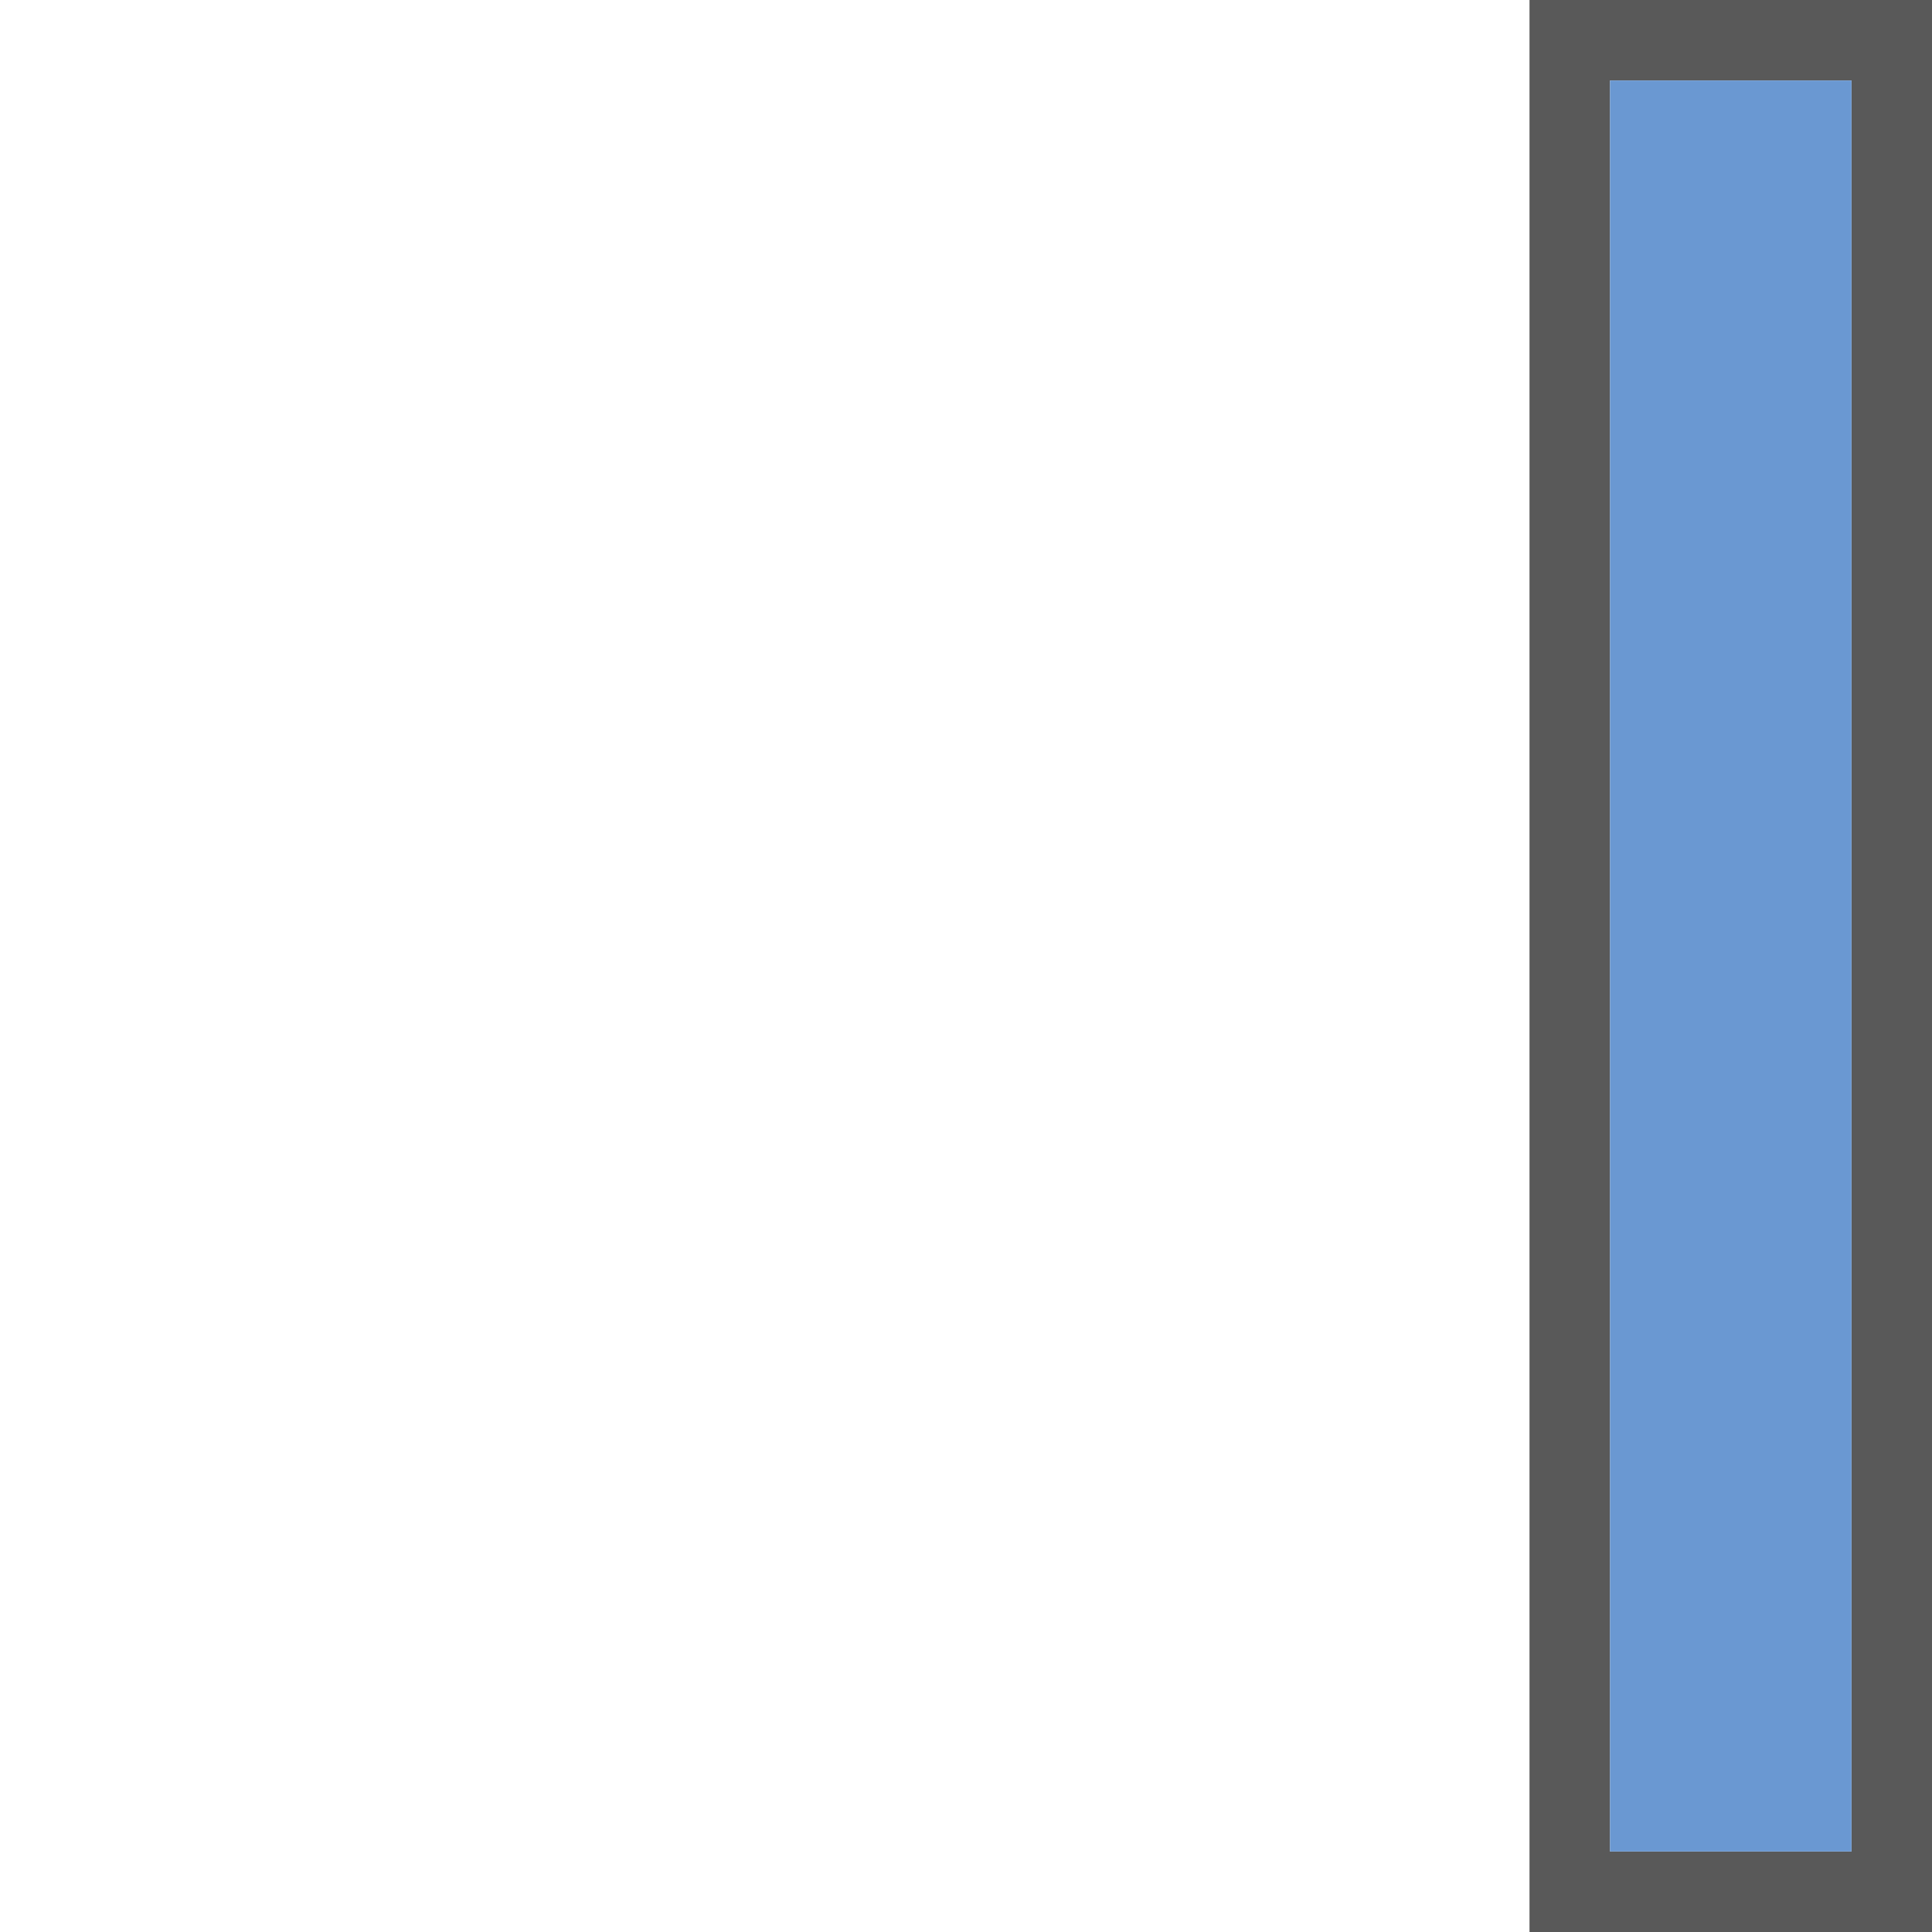
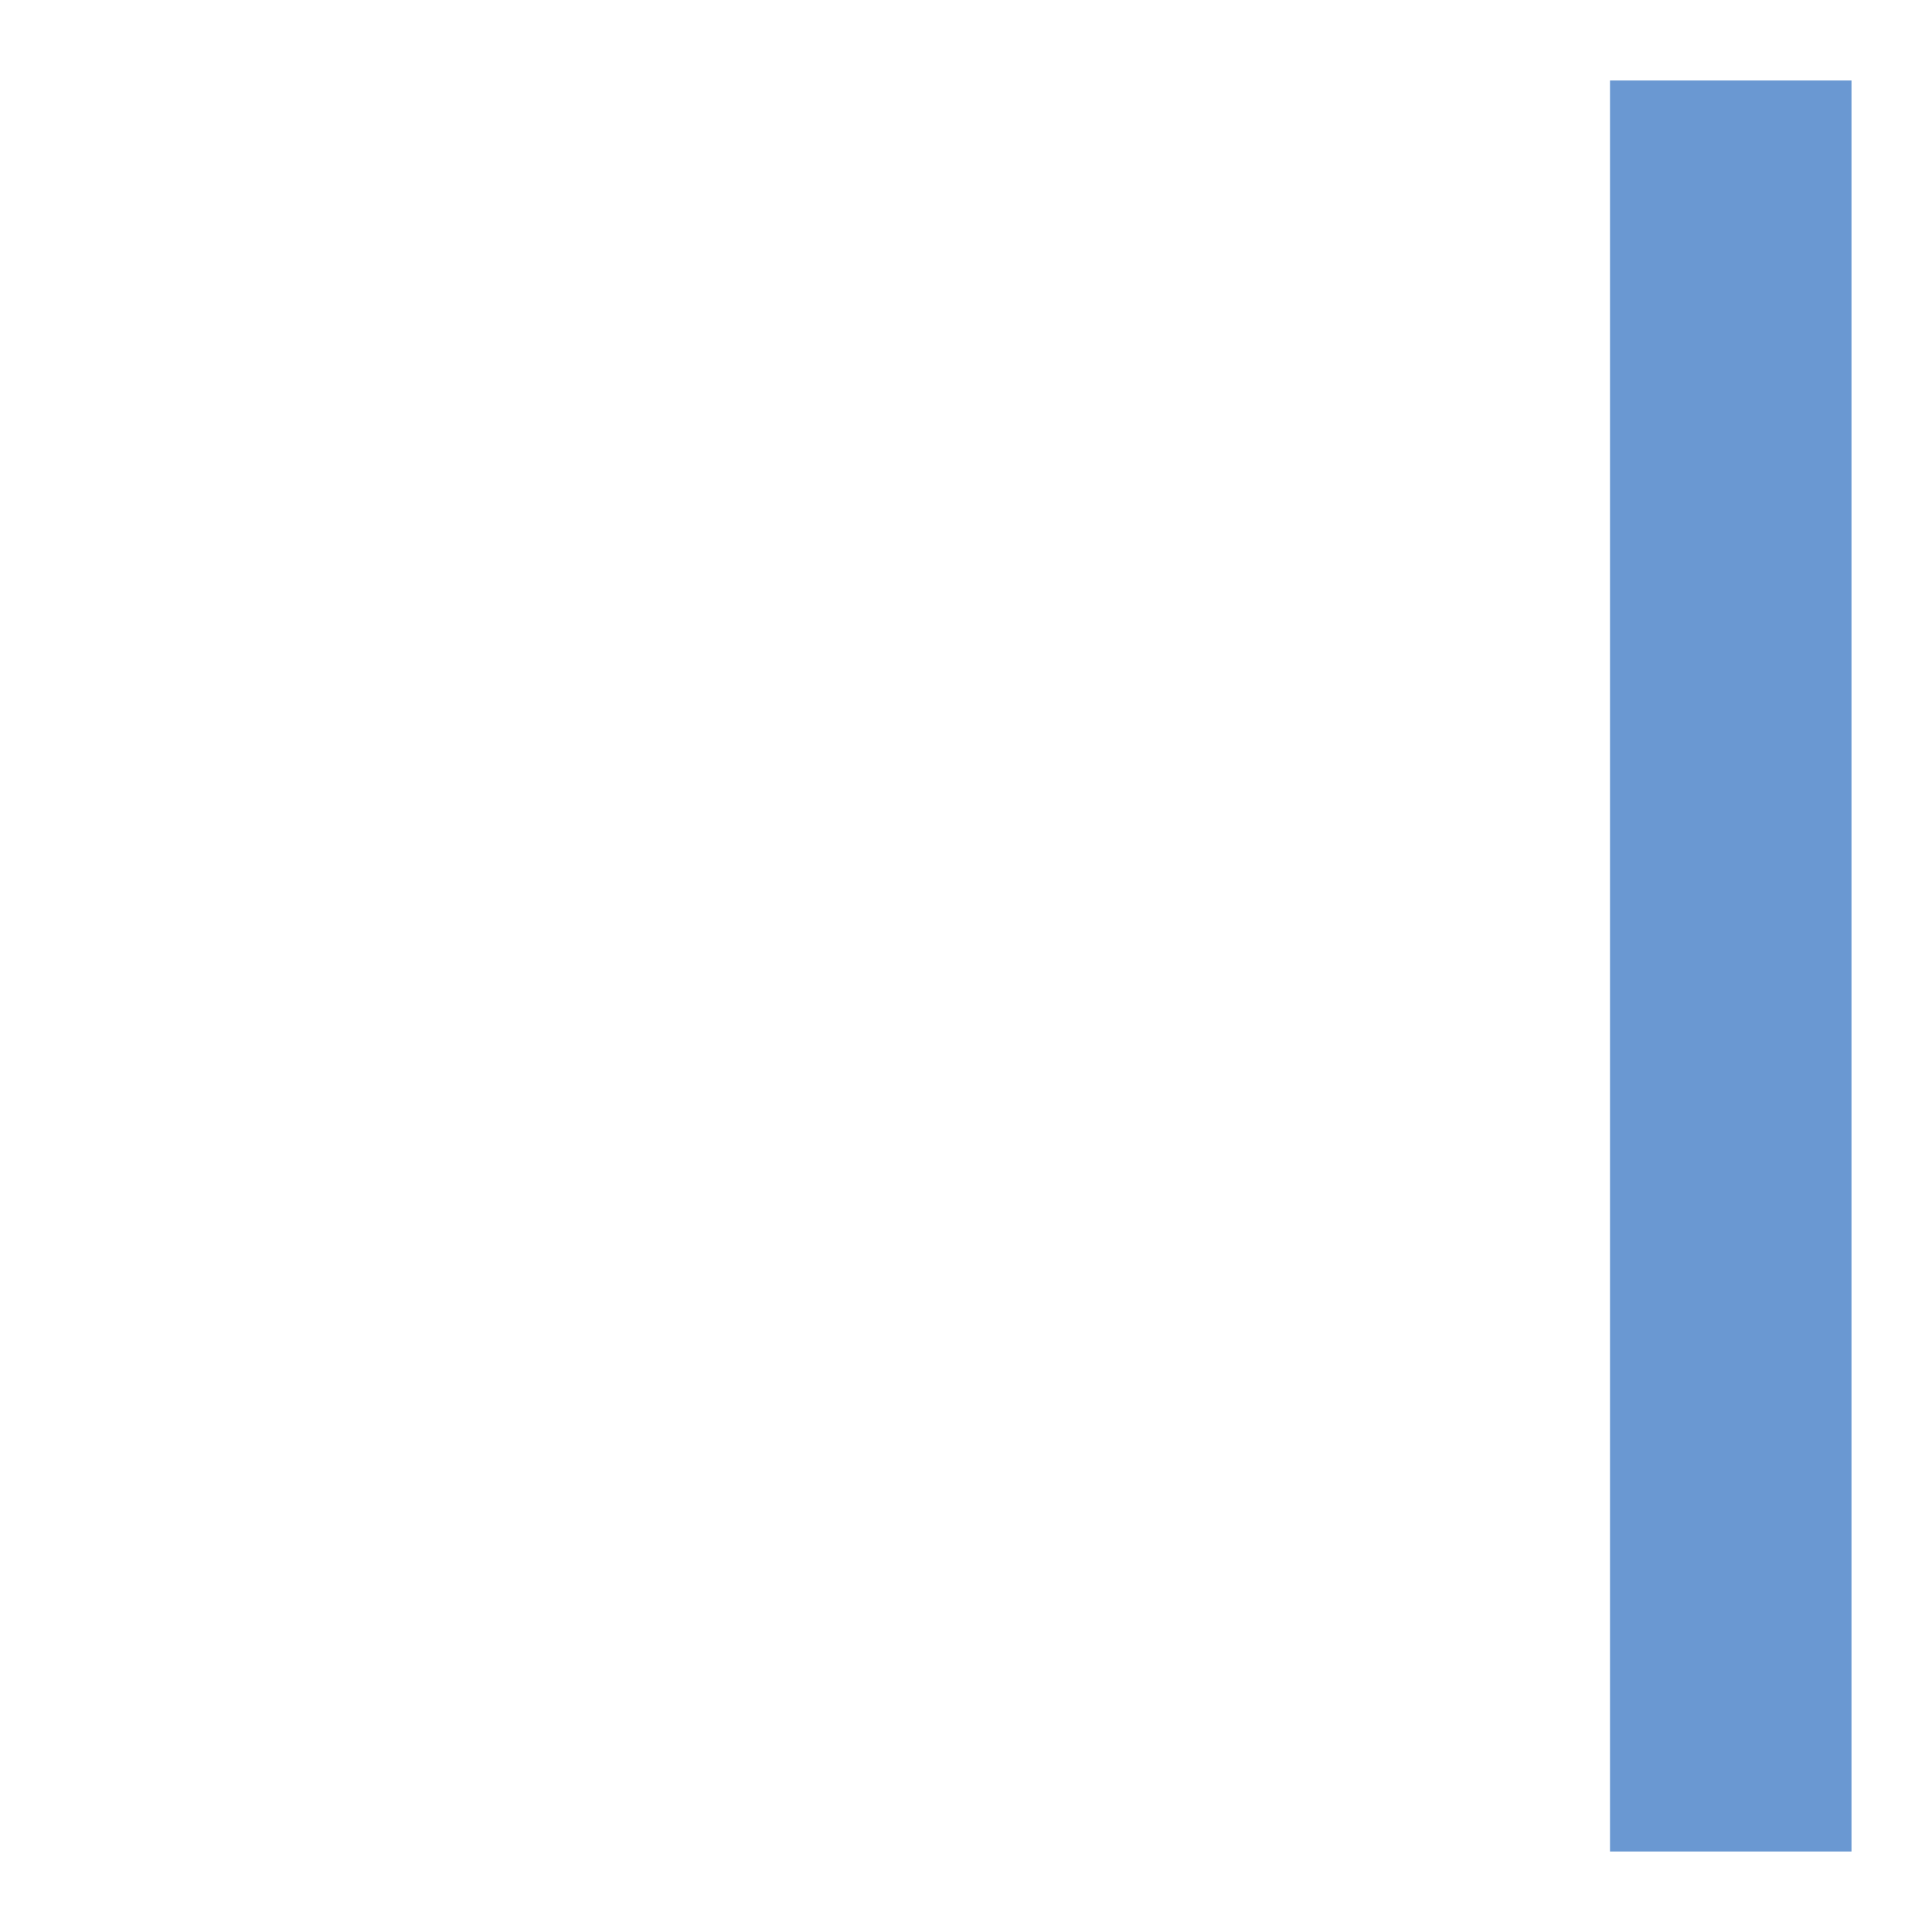
<svg xmlns="http://www.w3.org/2000/svg" width="24" height="24" id="svg11300" version="1.0" style="display:inline;enable-background:new">
  <defs id="defs3" />
  <g style="display:inline" id="layer1" transform="translate(0,-276)">
-     <path style="opacity:0.65;fill:#000000;fill-opacity:1;stroke:none" d="m 19,276 0,24 5,0 0,-24 z m 1,1 3,0 0,22 -3,0 z" id="rect5319-7" />
    <rect y="277" x="20" height="22" width="3" id="rect4270-9" style="opacity:1;fill:#6a98d2;fill-opacity:1;stroke:none" />
    <g style="display:inline;enable-background:new" id="g4154" transform="translate(-13,-10e-6)" />
  </g>
</svg>
